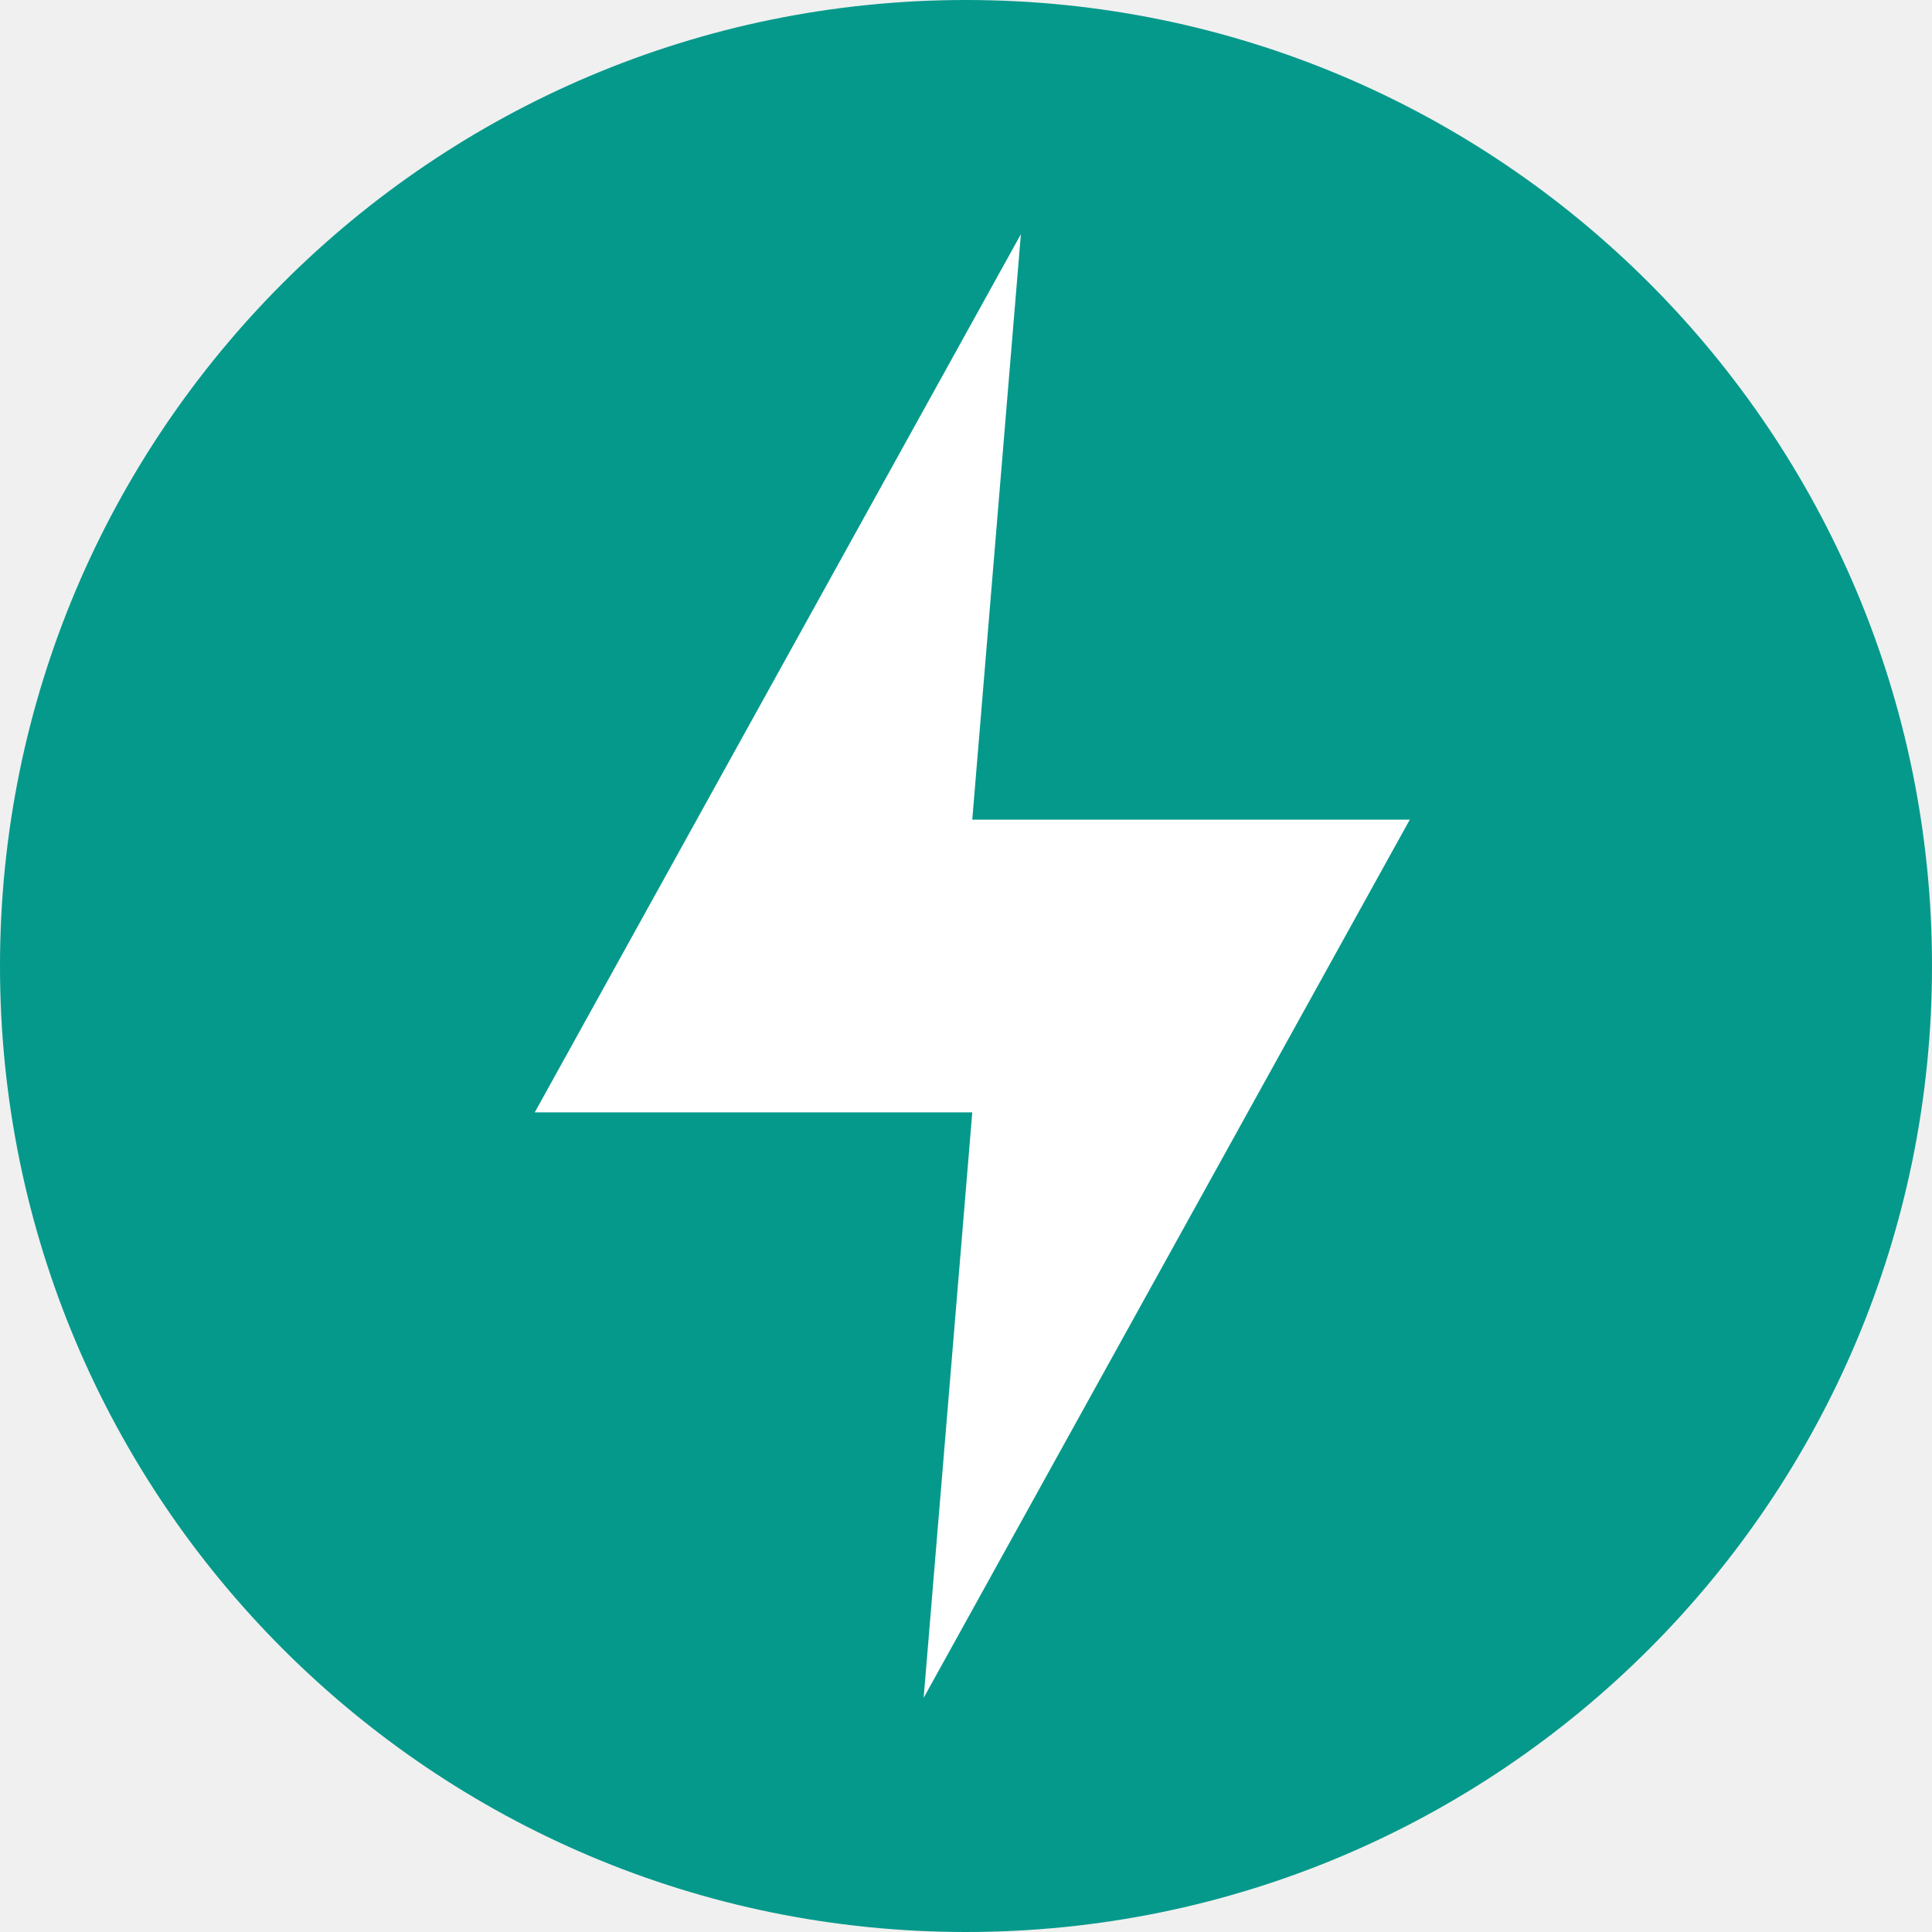
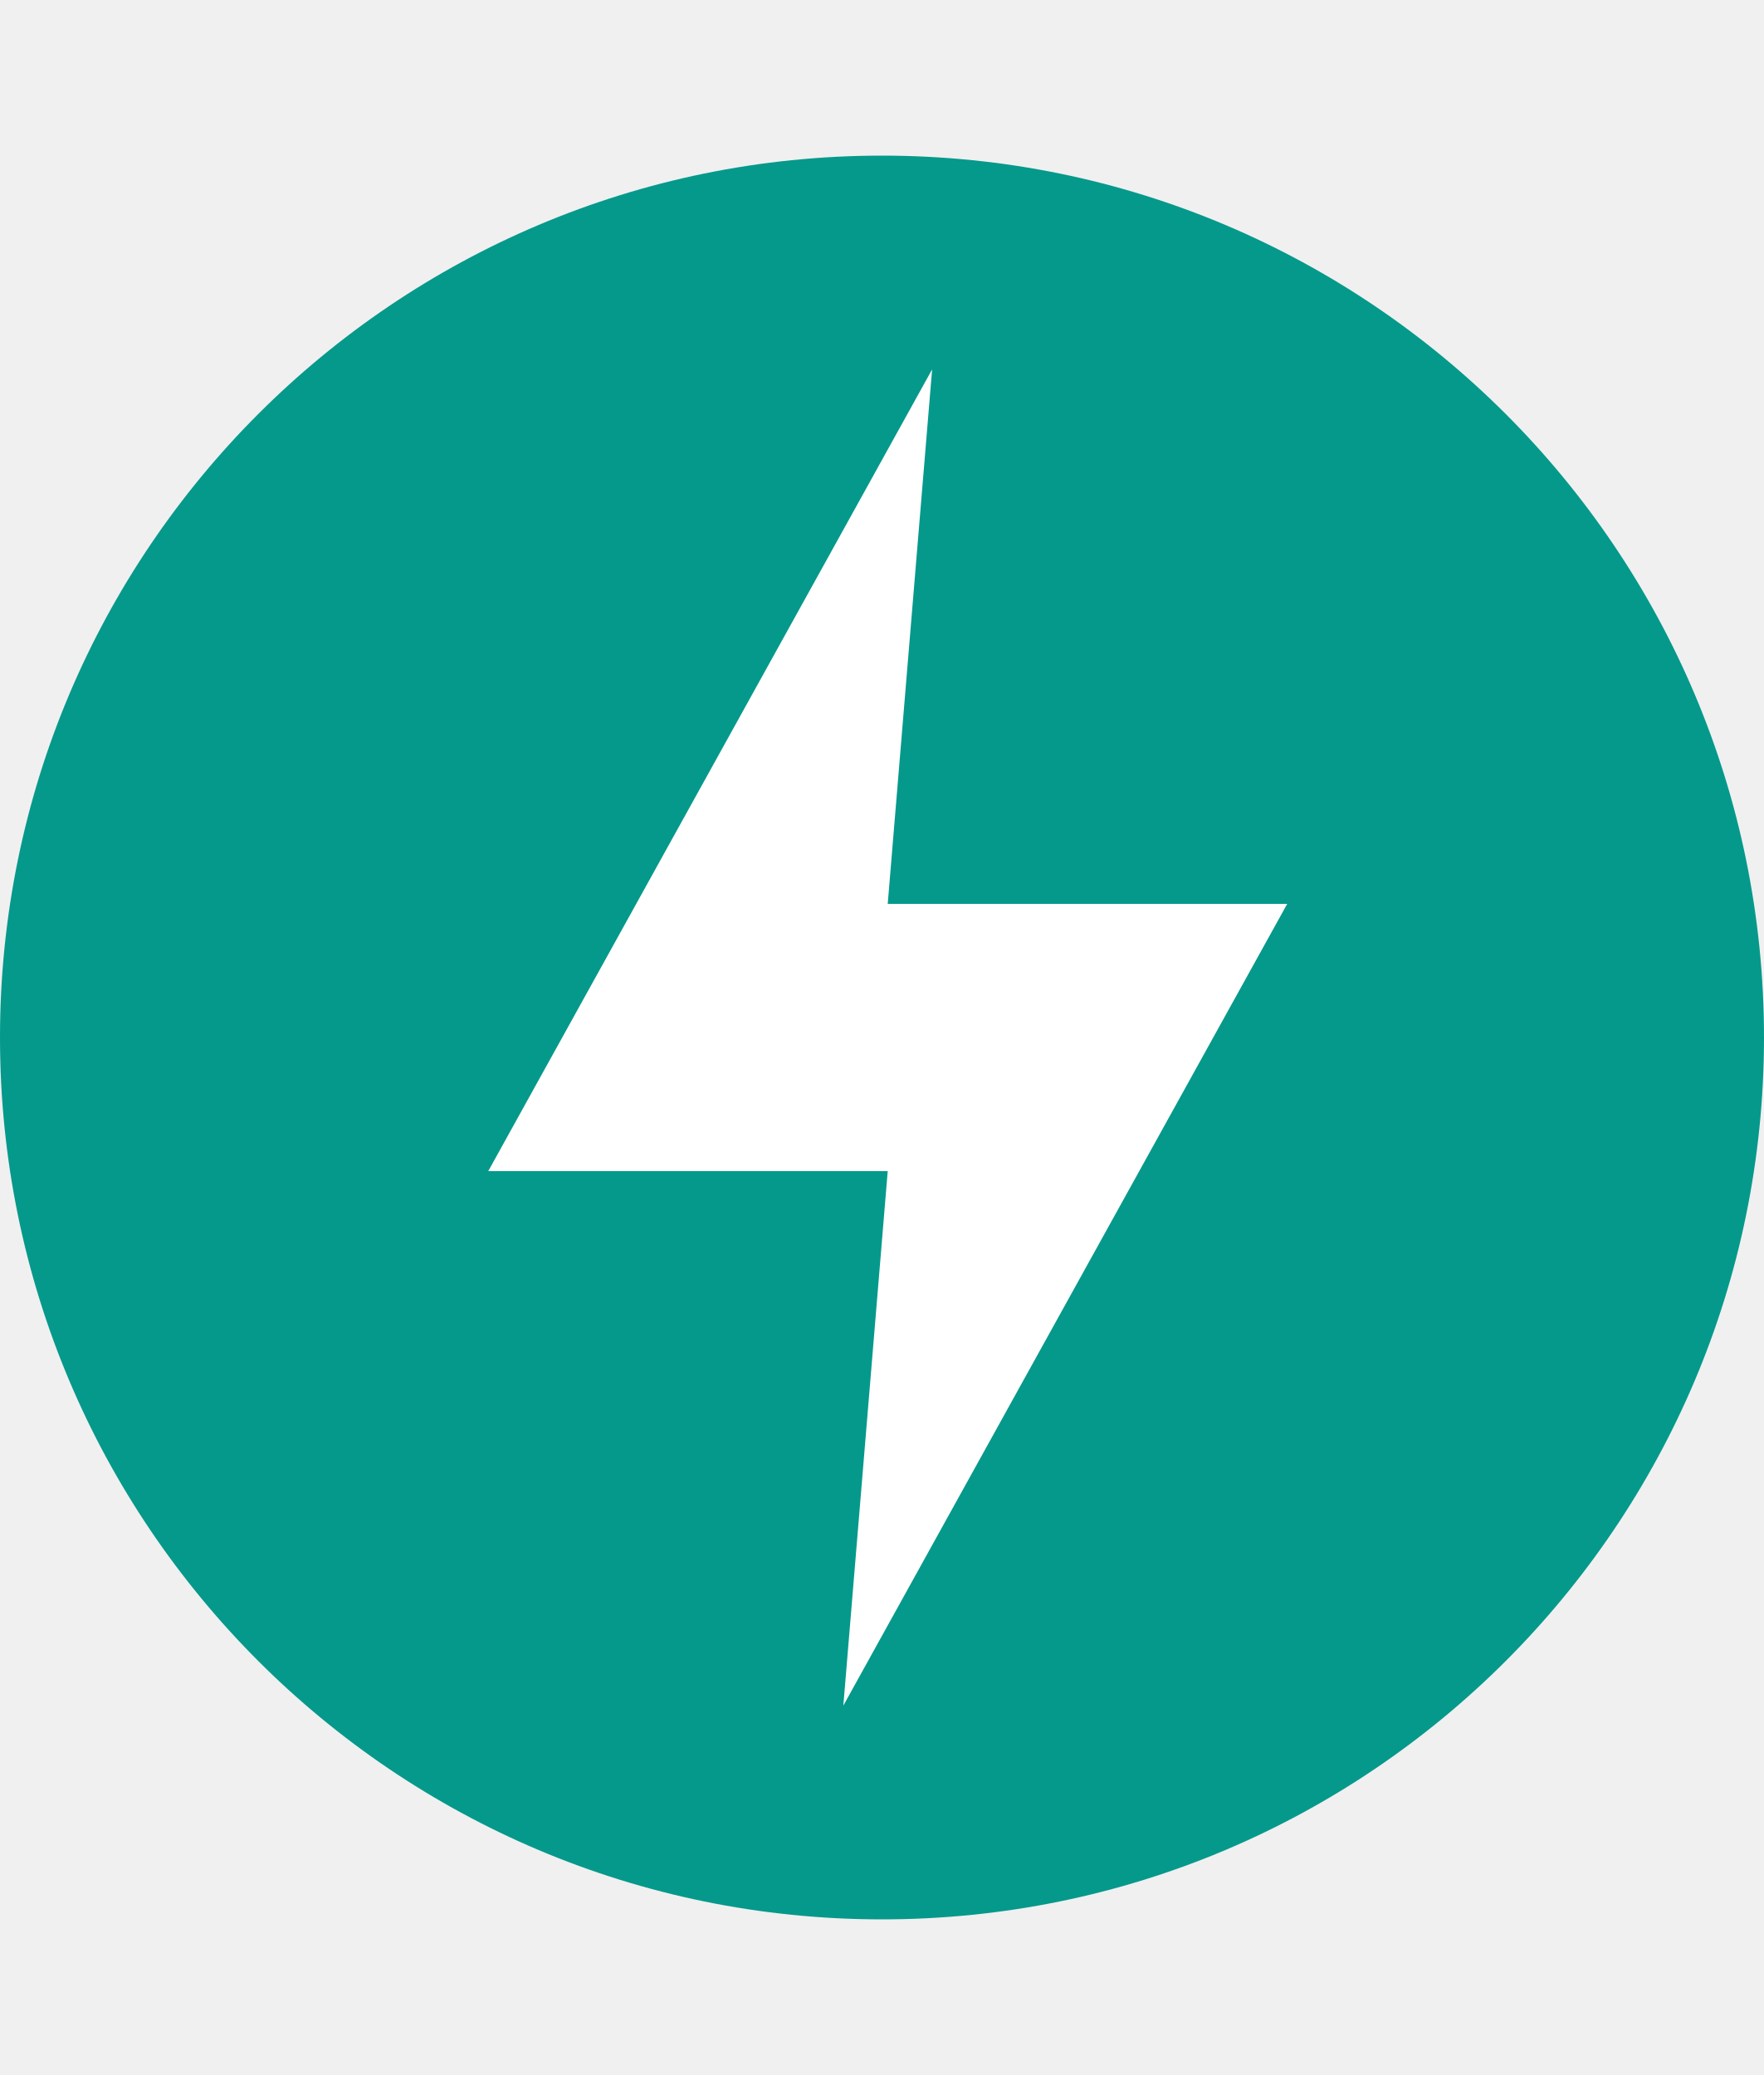
- <svg xmlns="http://www.w3.org/2000/svg" fill="none" height="2500" width="2500" viewBox="0 0 154 154">
+ <svg xmlns="http://www.w3.org/2000/svg" fill="none" height="2000" width="1700" viewBox="0 0 154 154">
  <circle cx="77" cy="77" fill="#05998b" r="77" />
  <path d="M81.375 18.667l-38.75 70H77.5l-3.875 46.666 38.75-70H77.5z" fill="#fff" />
</svg>
